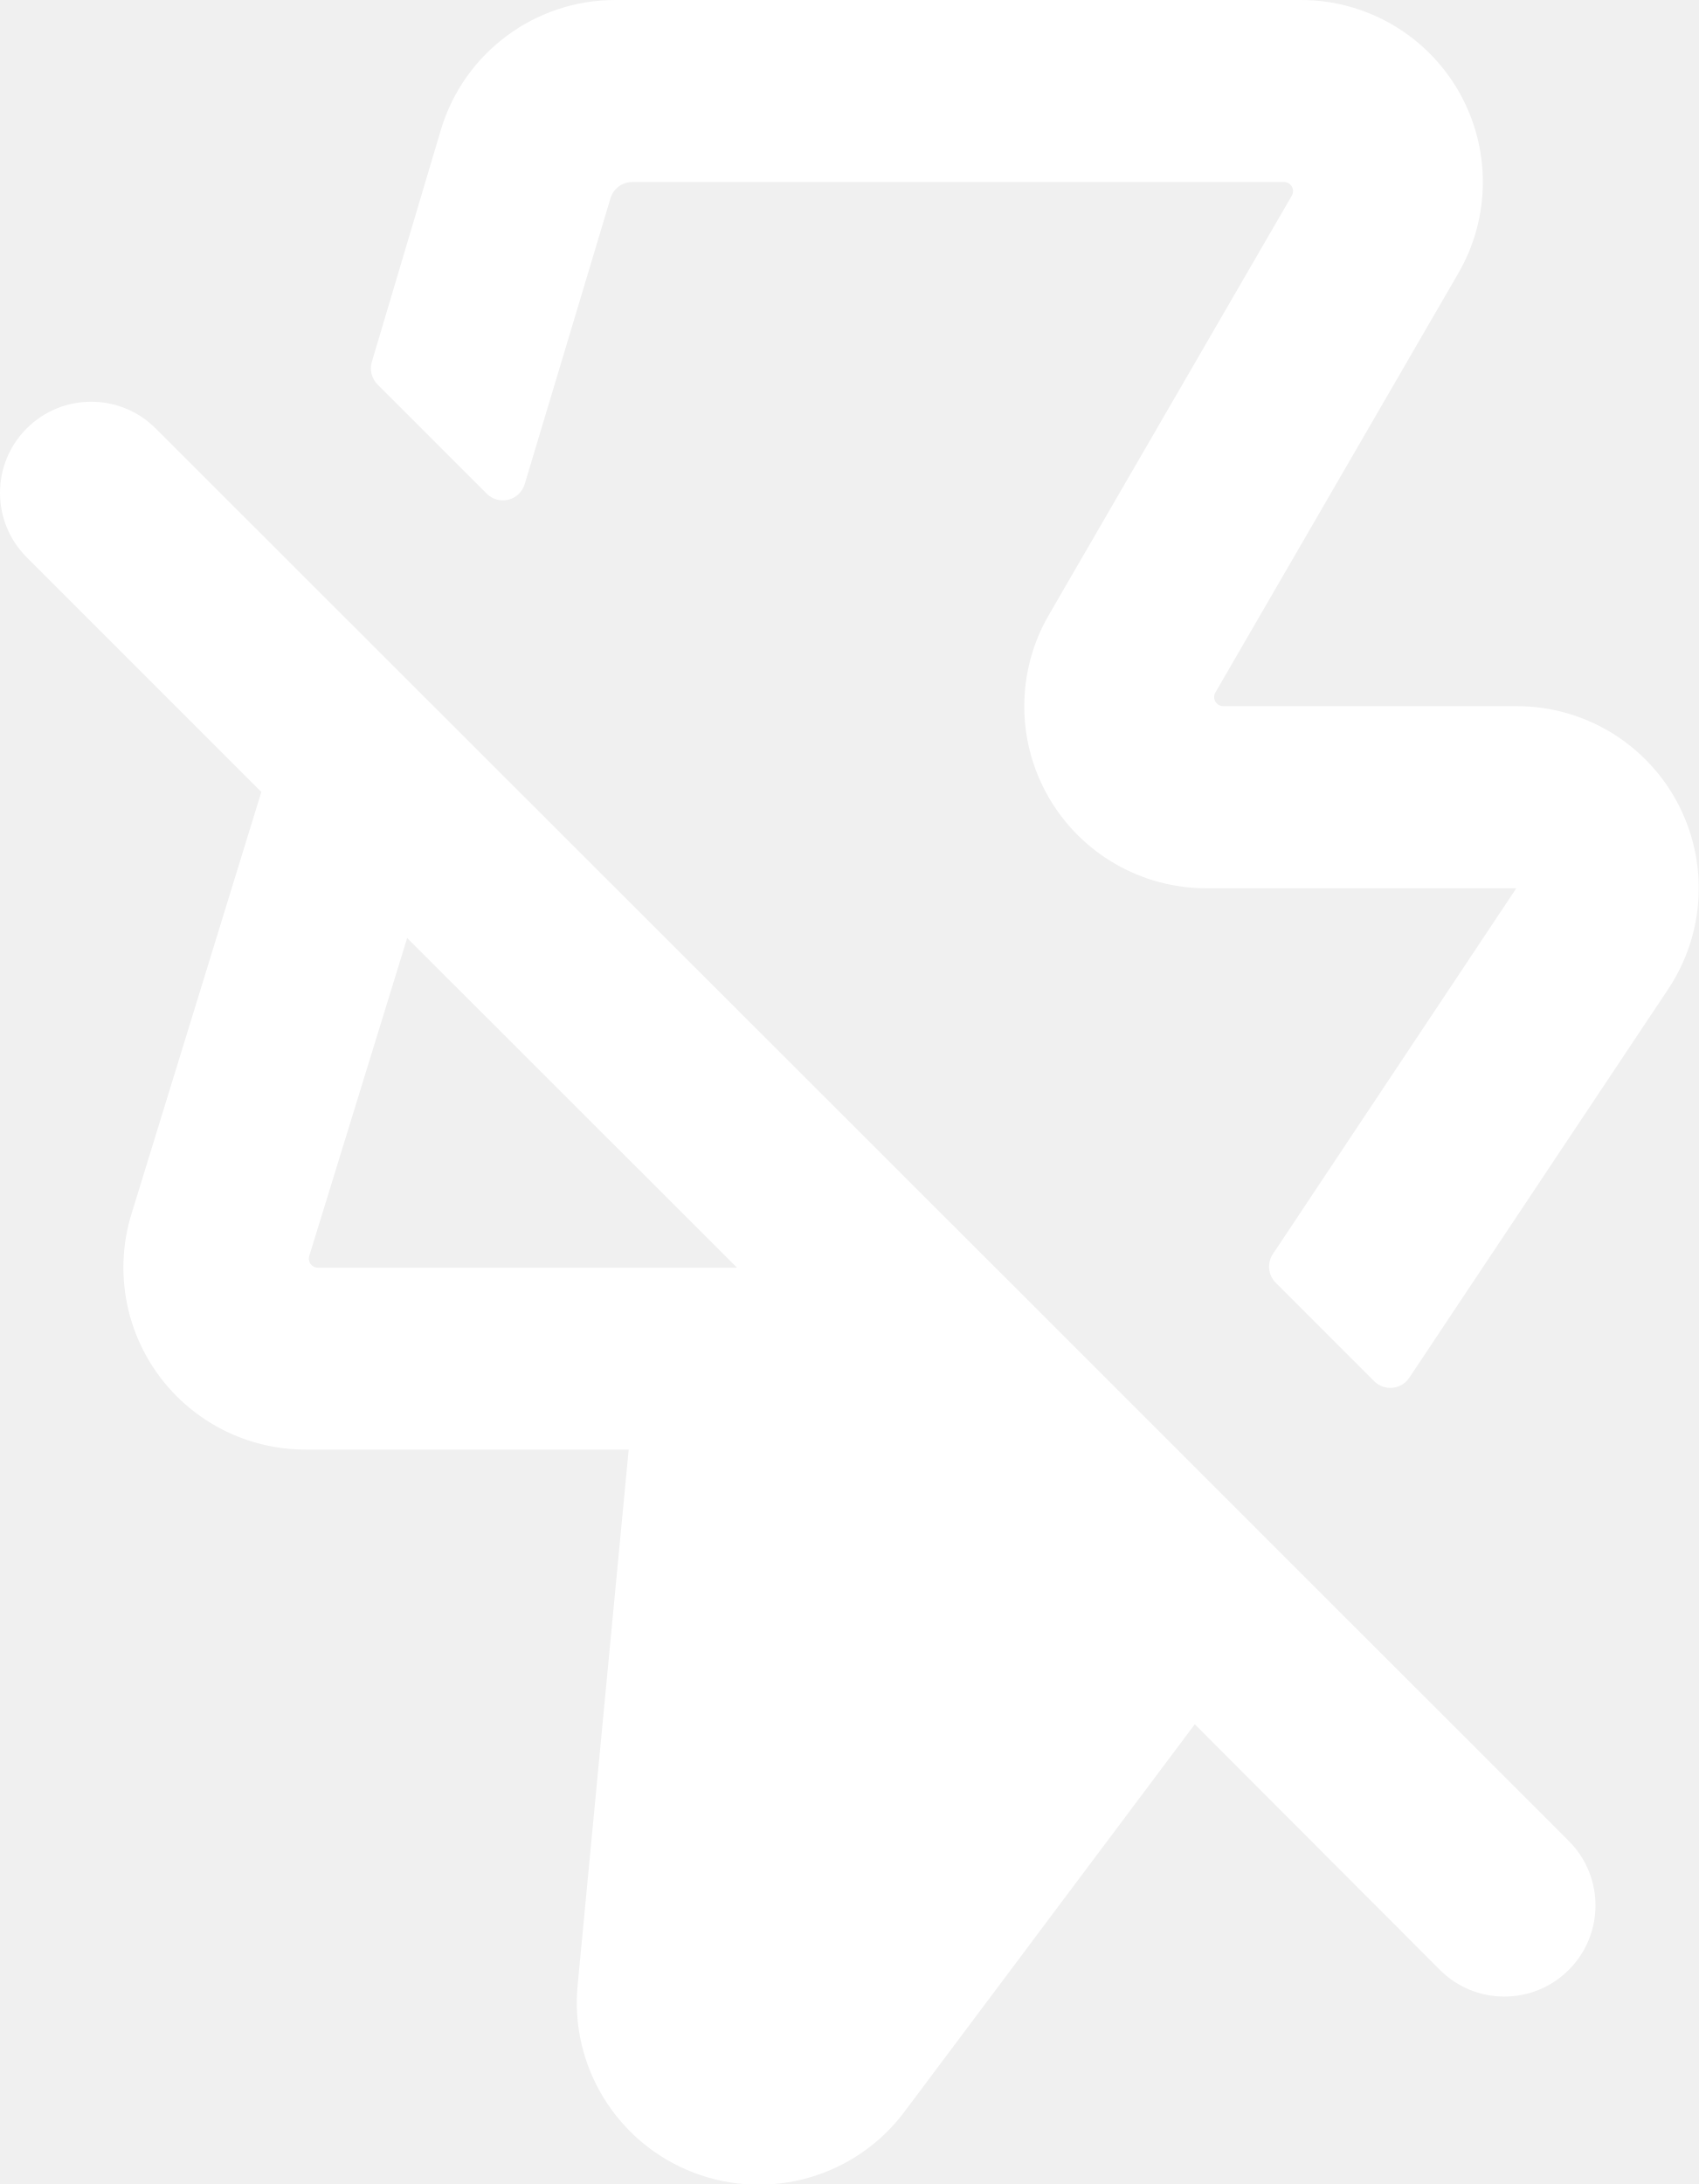
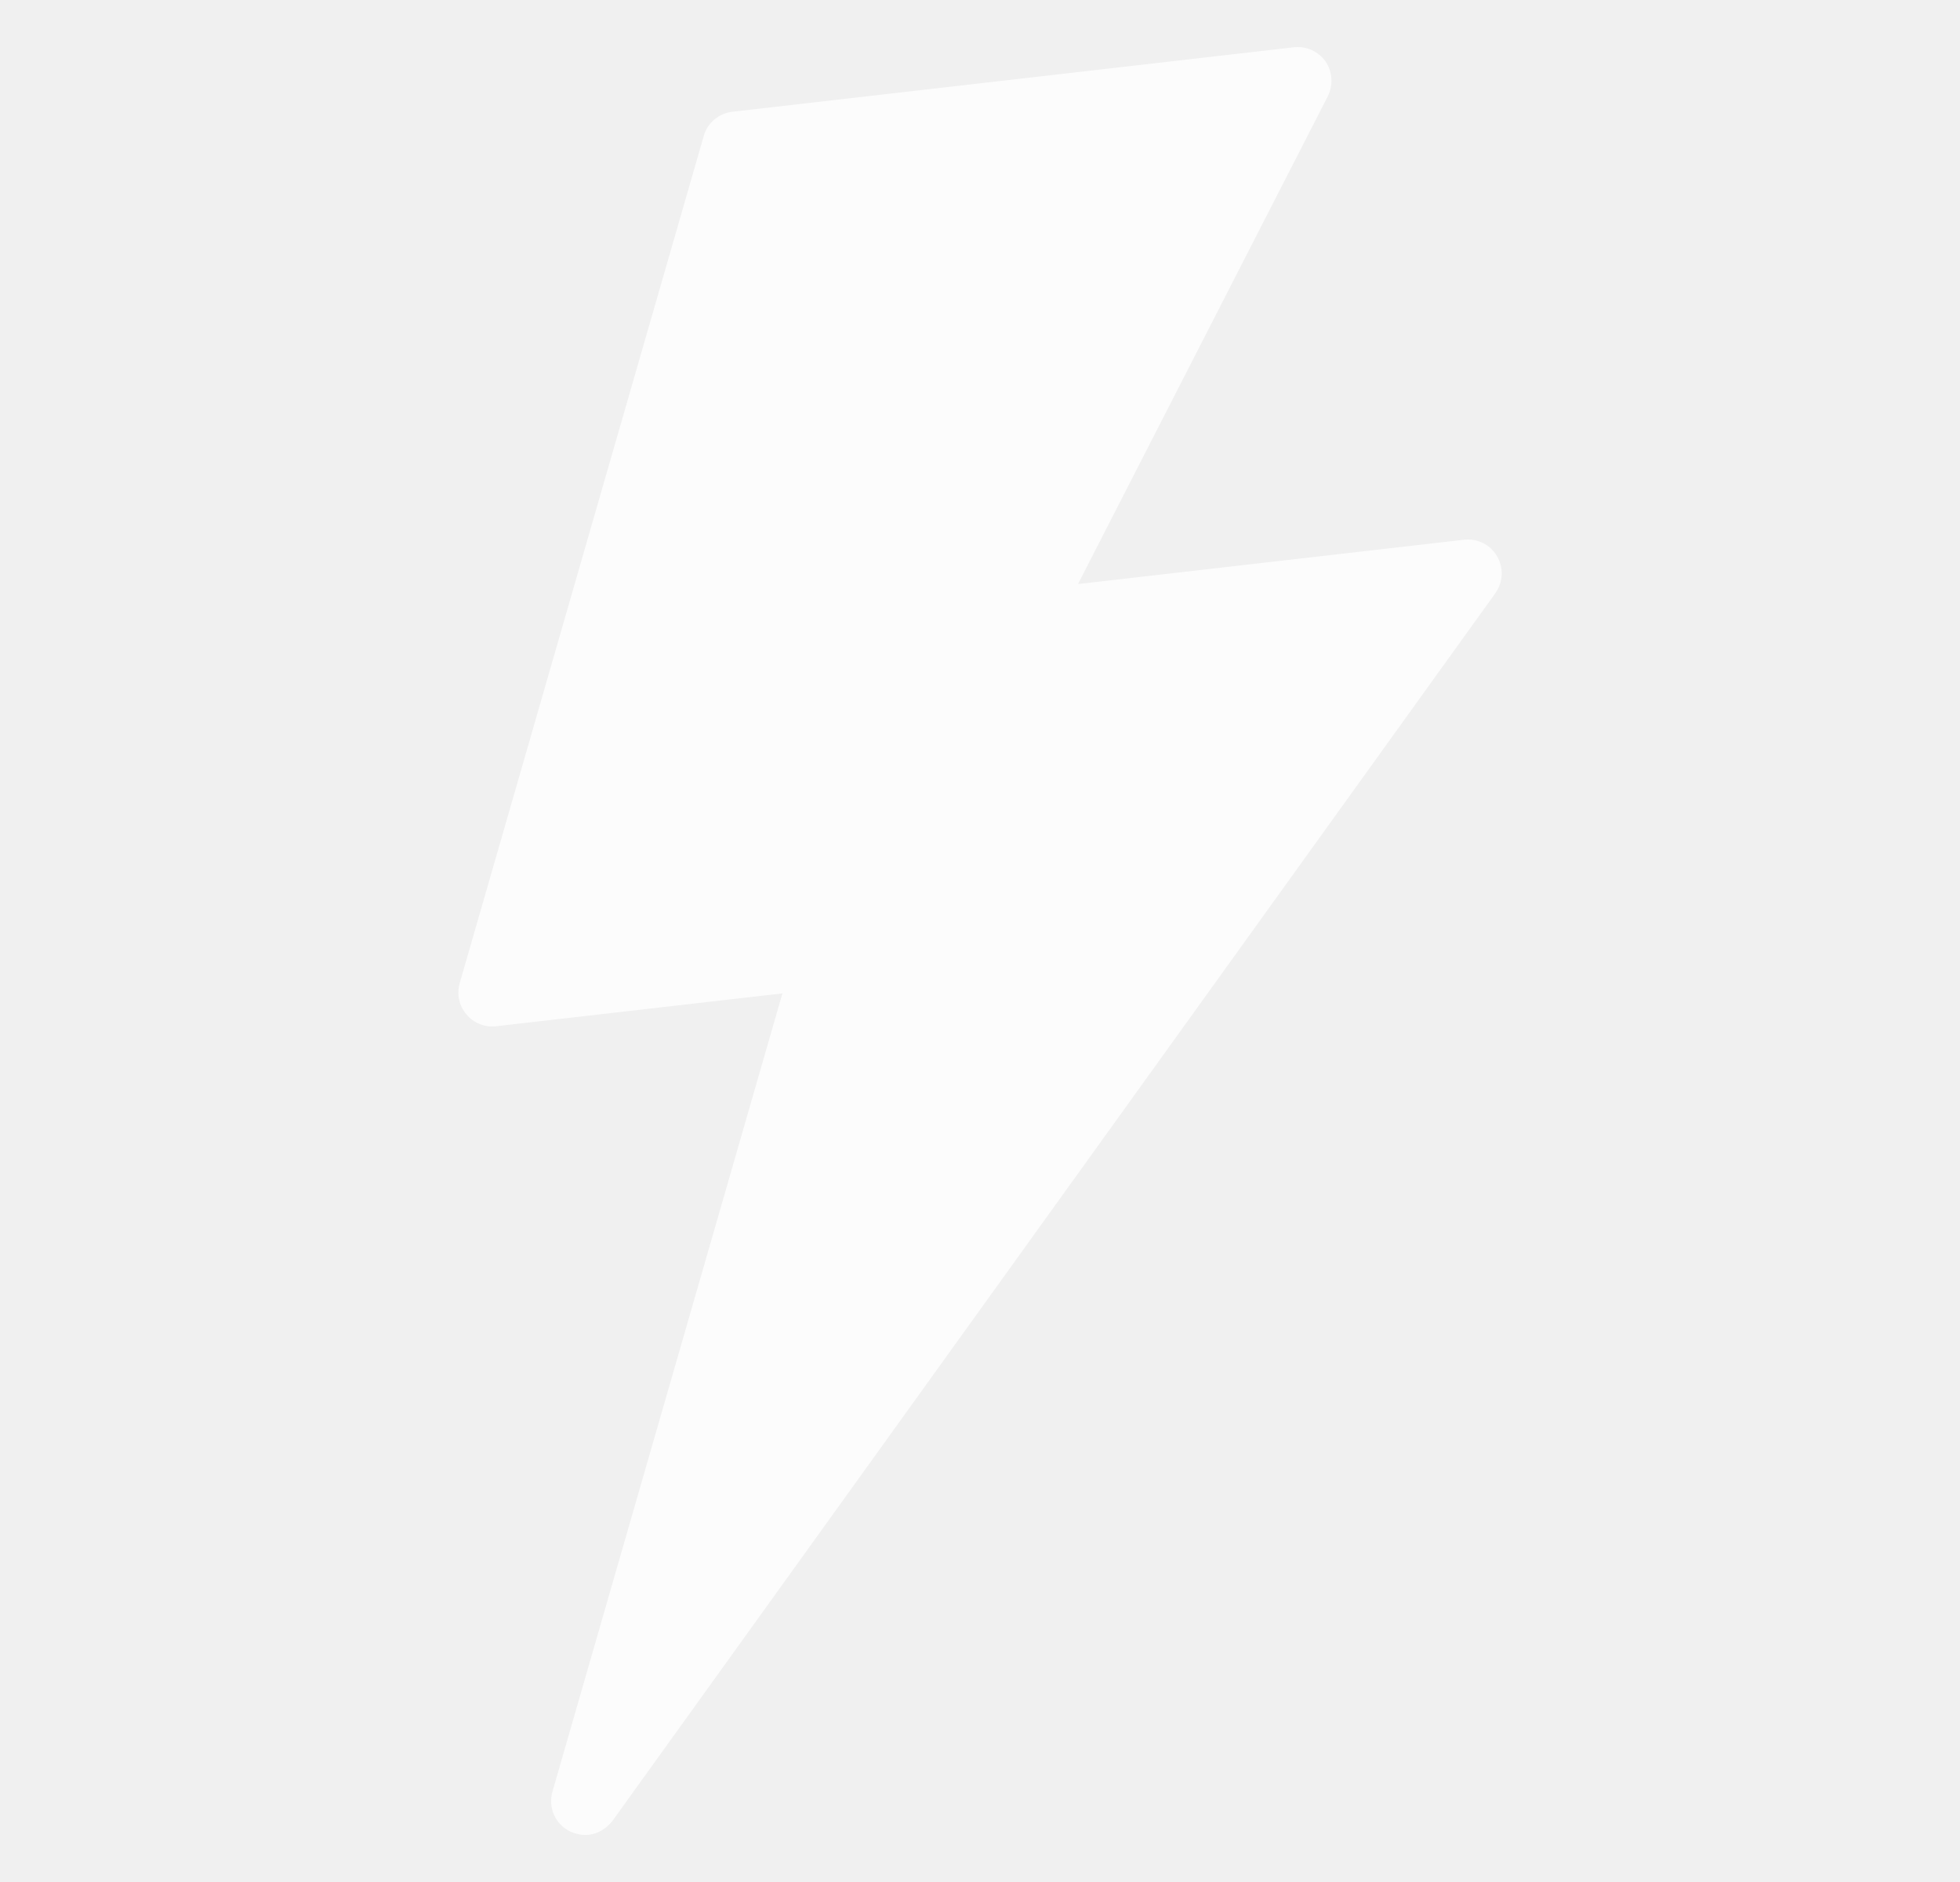
- <svg xmlns="http://www.w3.org/2000/svg" width="14" height="18" viewBox="0 0 14 18">
-   <g id="Group_3228" data-name="Group 3228" transform="translate(0 -0.5)">
-     <path id="Path_199621" data-name="Path 199621" d="M4.636,1.57A1.5,1.5,0,0,1,6.074.5H11.72a1.5,1.5,0,0,1,1.3,2.256l-2,3.451a.075.075,0,0,0,.065.113H13.5a1.5,1.5,0,0,1,1.25,2.335l-2.132,3.2a.188.188,0,0,1-.289.029l-.812-.812a.188.188,0,0,1-.023-.237L13.5,7.821H10.949a1.5,1.5,0,0,1-1.3-2.256l2-3.451A.075.075,0,0,0,11.589,2H6.214a.188.188,0,0,0-.18.134L5.327,4.49a.188.188,0,0,1-.313.079l-.9-.9a.188.188,0,0,1-.047-.187Z" transform="translate(-1.002)" fill="#fff" />
-     <path id="Path_199622" data-name="Path 199622" d="M.22,5.22a.752.752,0,0,1,1.063,0l7.352,7.347.006.006,1.2,1.2.006.006,3.084,3.083a.751.751,0,0,1-1.063,1.062L9.848,15.9,7.462,19.084a1.5,1.5,0,0,1-2.7-1.043l.42-4.405H2.52a1.5,1.5,0,0,1-1.436-1.943l1.07-3.477L.22,6.282A.751.751,0,0,1,.22,5.22Zm3.136,4.2,2.719,2.717H2.622a.075.075,0,0,1-.072-.1Z" transform="translate(0 -1.189)" fill="#fff" fill-rule="evenodd" />
-   </g>
+ <svg xmlns="http://www.w3.org/2000/svg" width="25" height="24" viewBox="0 0 25 24" fill="none">
+   <path d="M18.674 6.883L13.75 7.448L16.936 1.228C17.007 1.085 16.997 0.916 16.907 0.783C16.814 0.654 16.663 0.585 16.503 0.603L9.342 1.425C9.17 1.445 9.023 1.566 8.977 1.732L5.864 12.536C5.824 12.675 5.854 12.824 5.949 12.935C6.04 13.046 6.186 13.104 6.328 13.087L9.98 12.668L7.047 22.846C6.988 23.048 7.082 23.264 7.271 23.355C7.349 23.39 7.43 23.407 7.511 23.398C7.627 23.384 7.737 23.319 7.813 23.219L19.074 7.564C19.175 7.421 19.18 7.238 19.094 7.091C19.007 6.945 18.845 6.863 18.674 6.883Z" fill="#FCFCFC" />
</svg>
